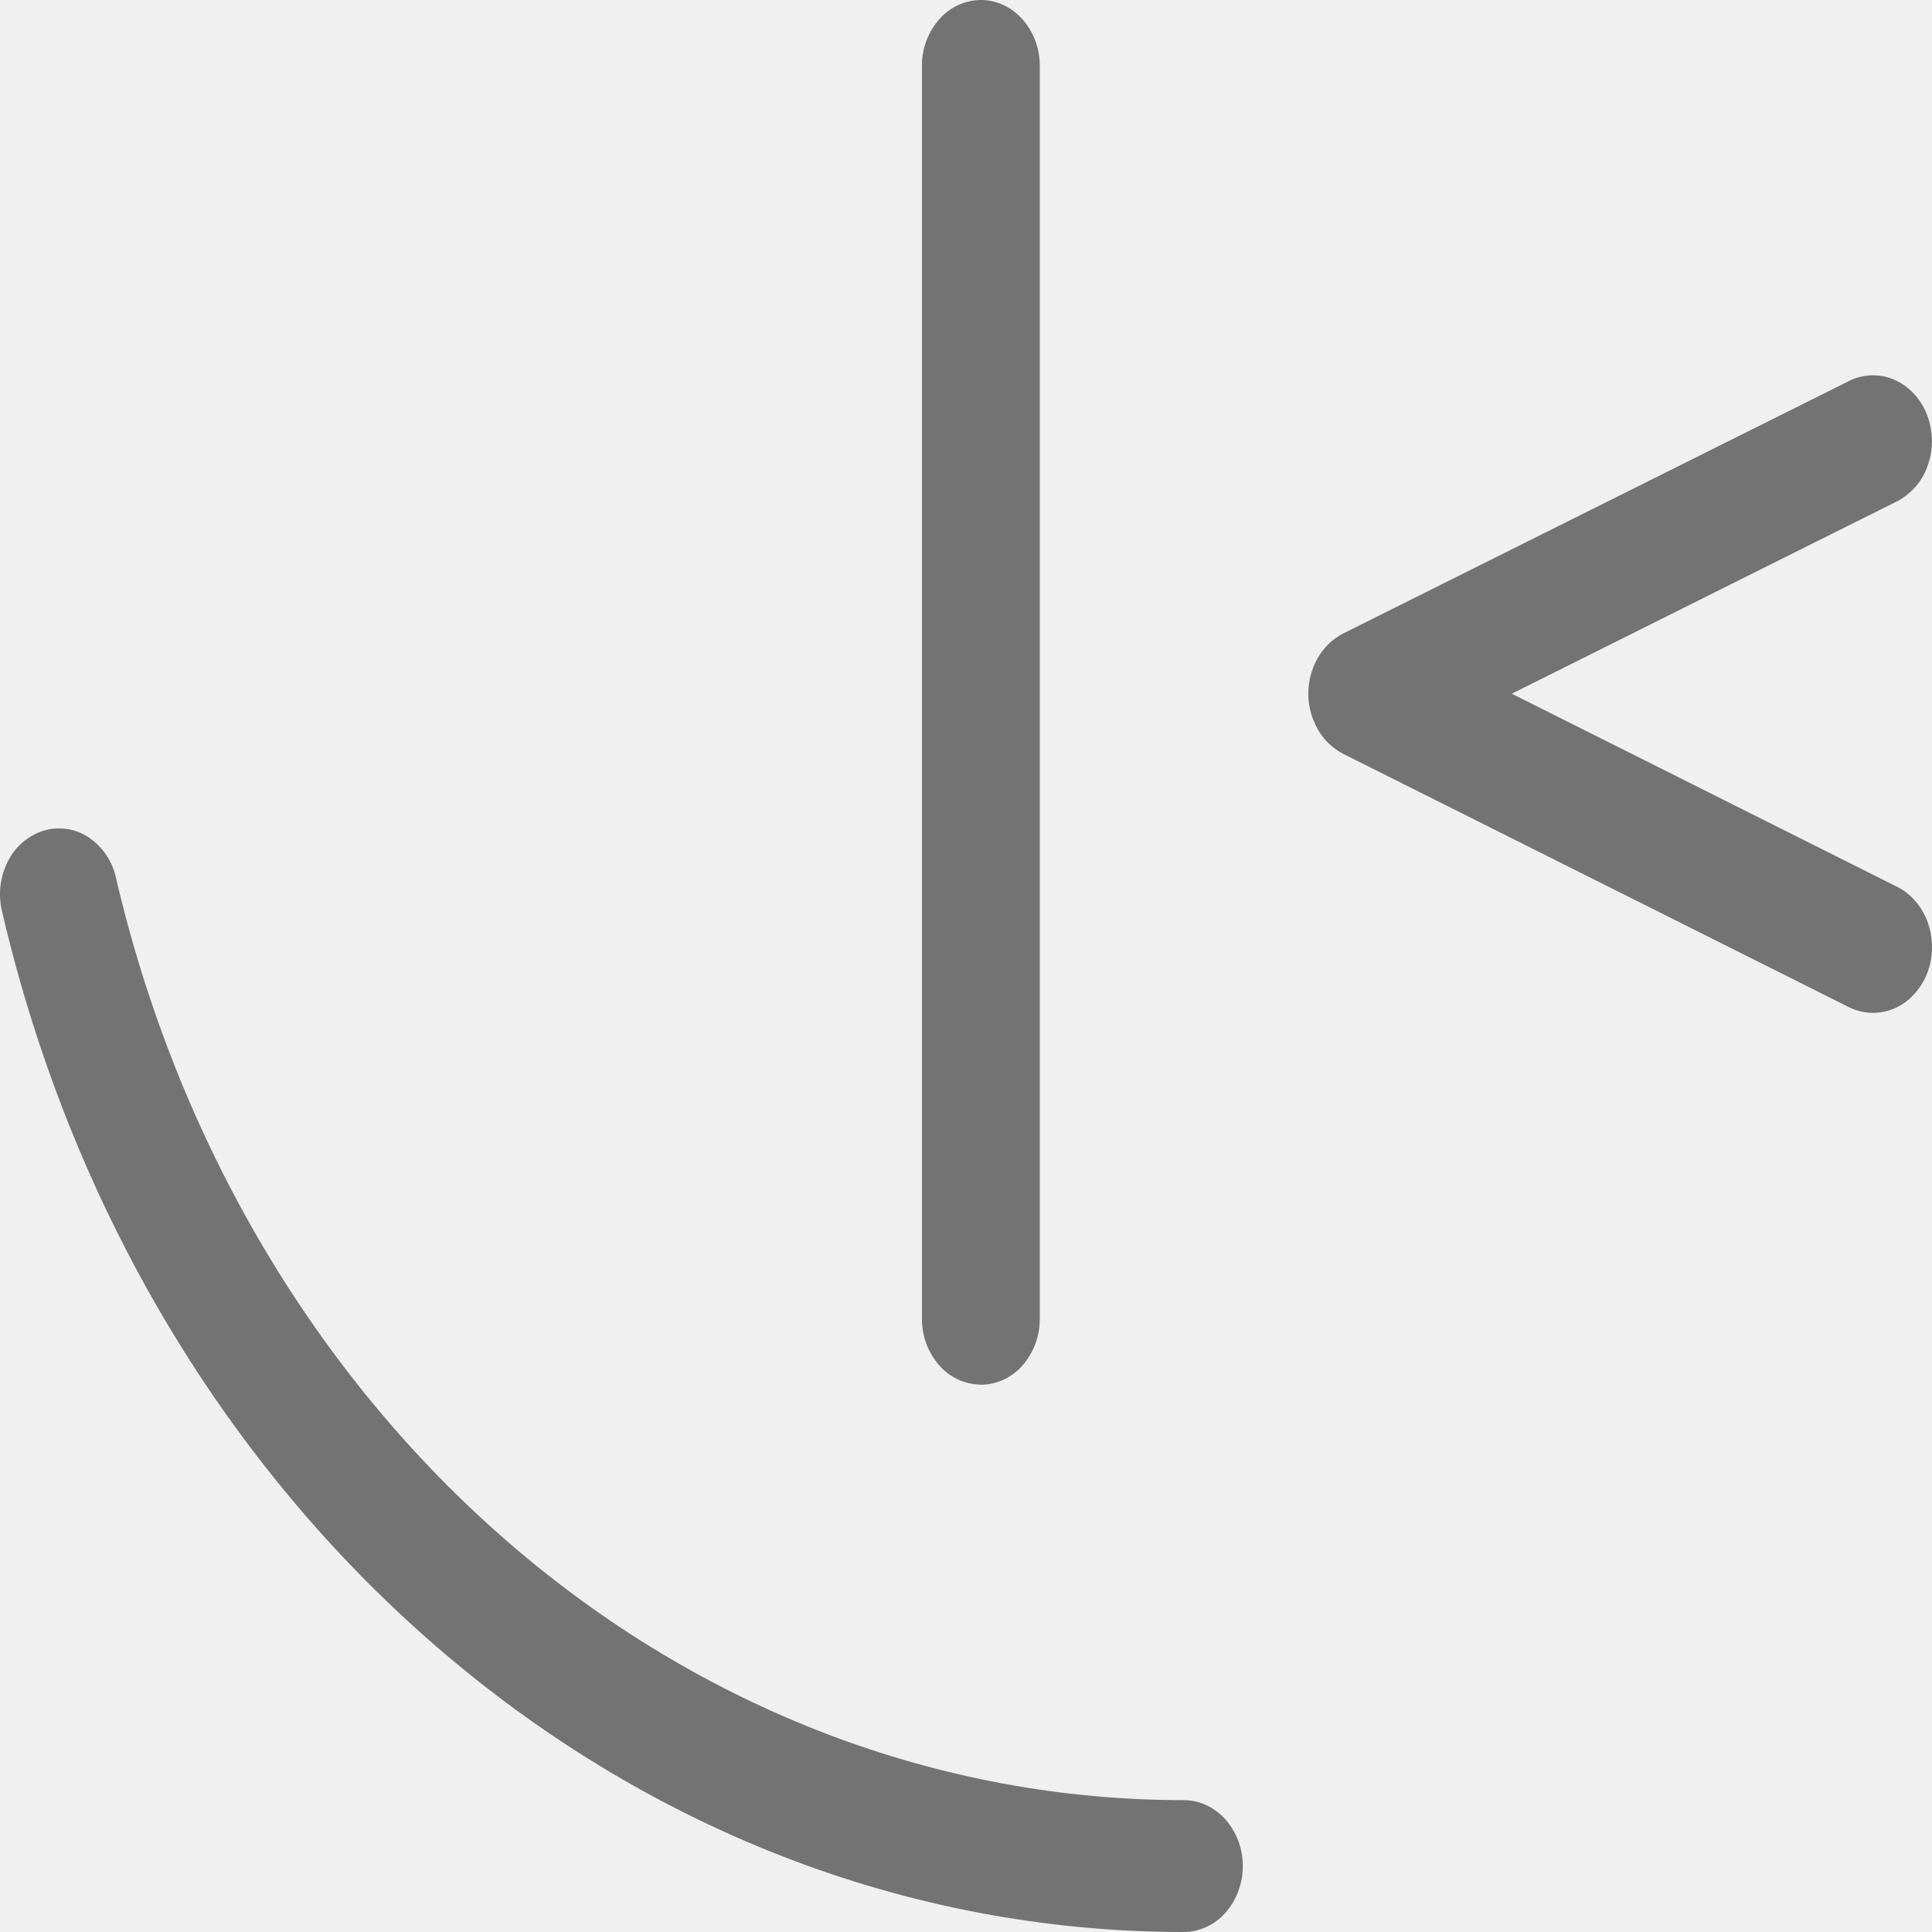
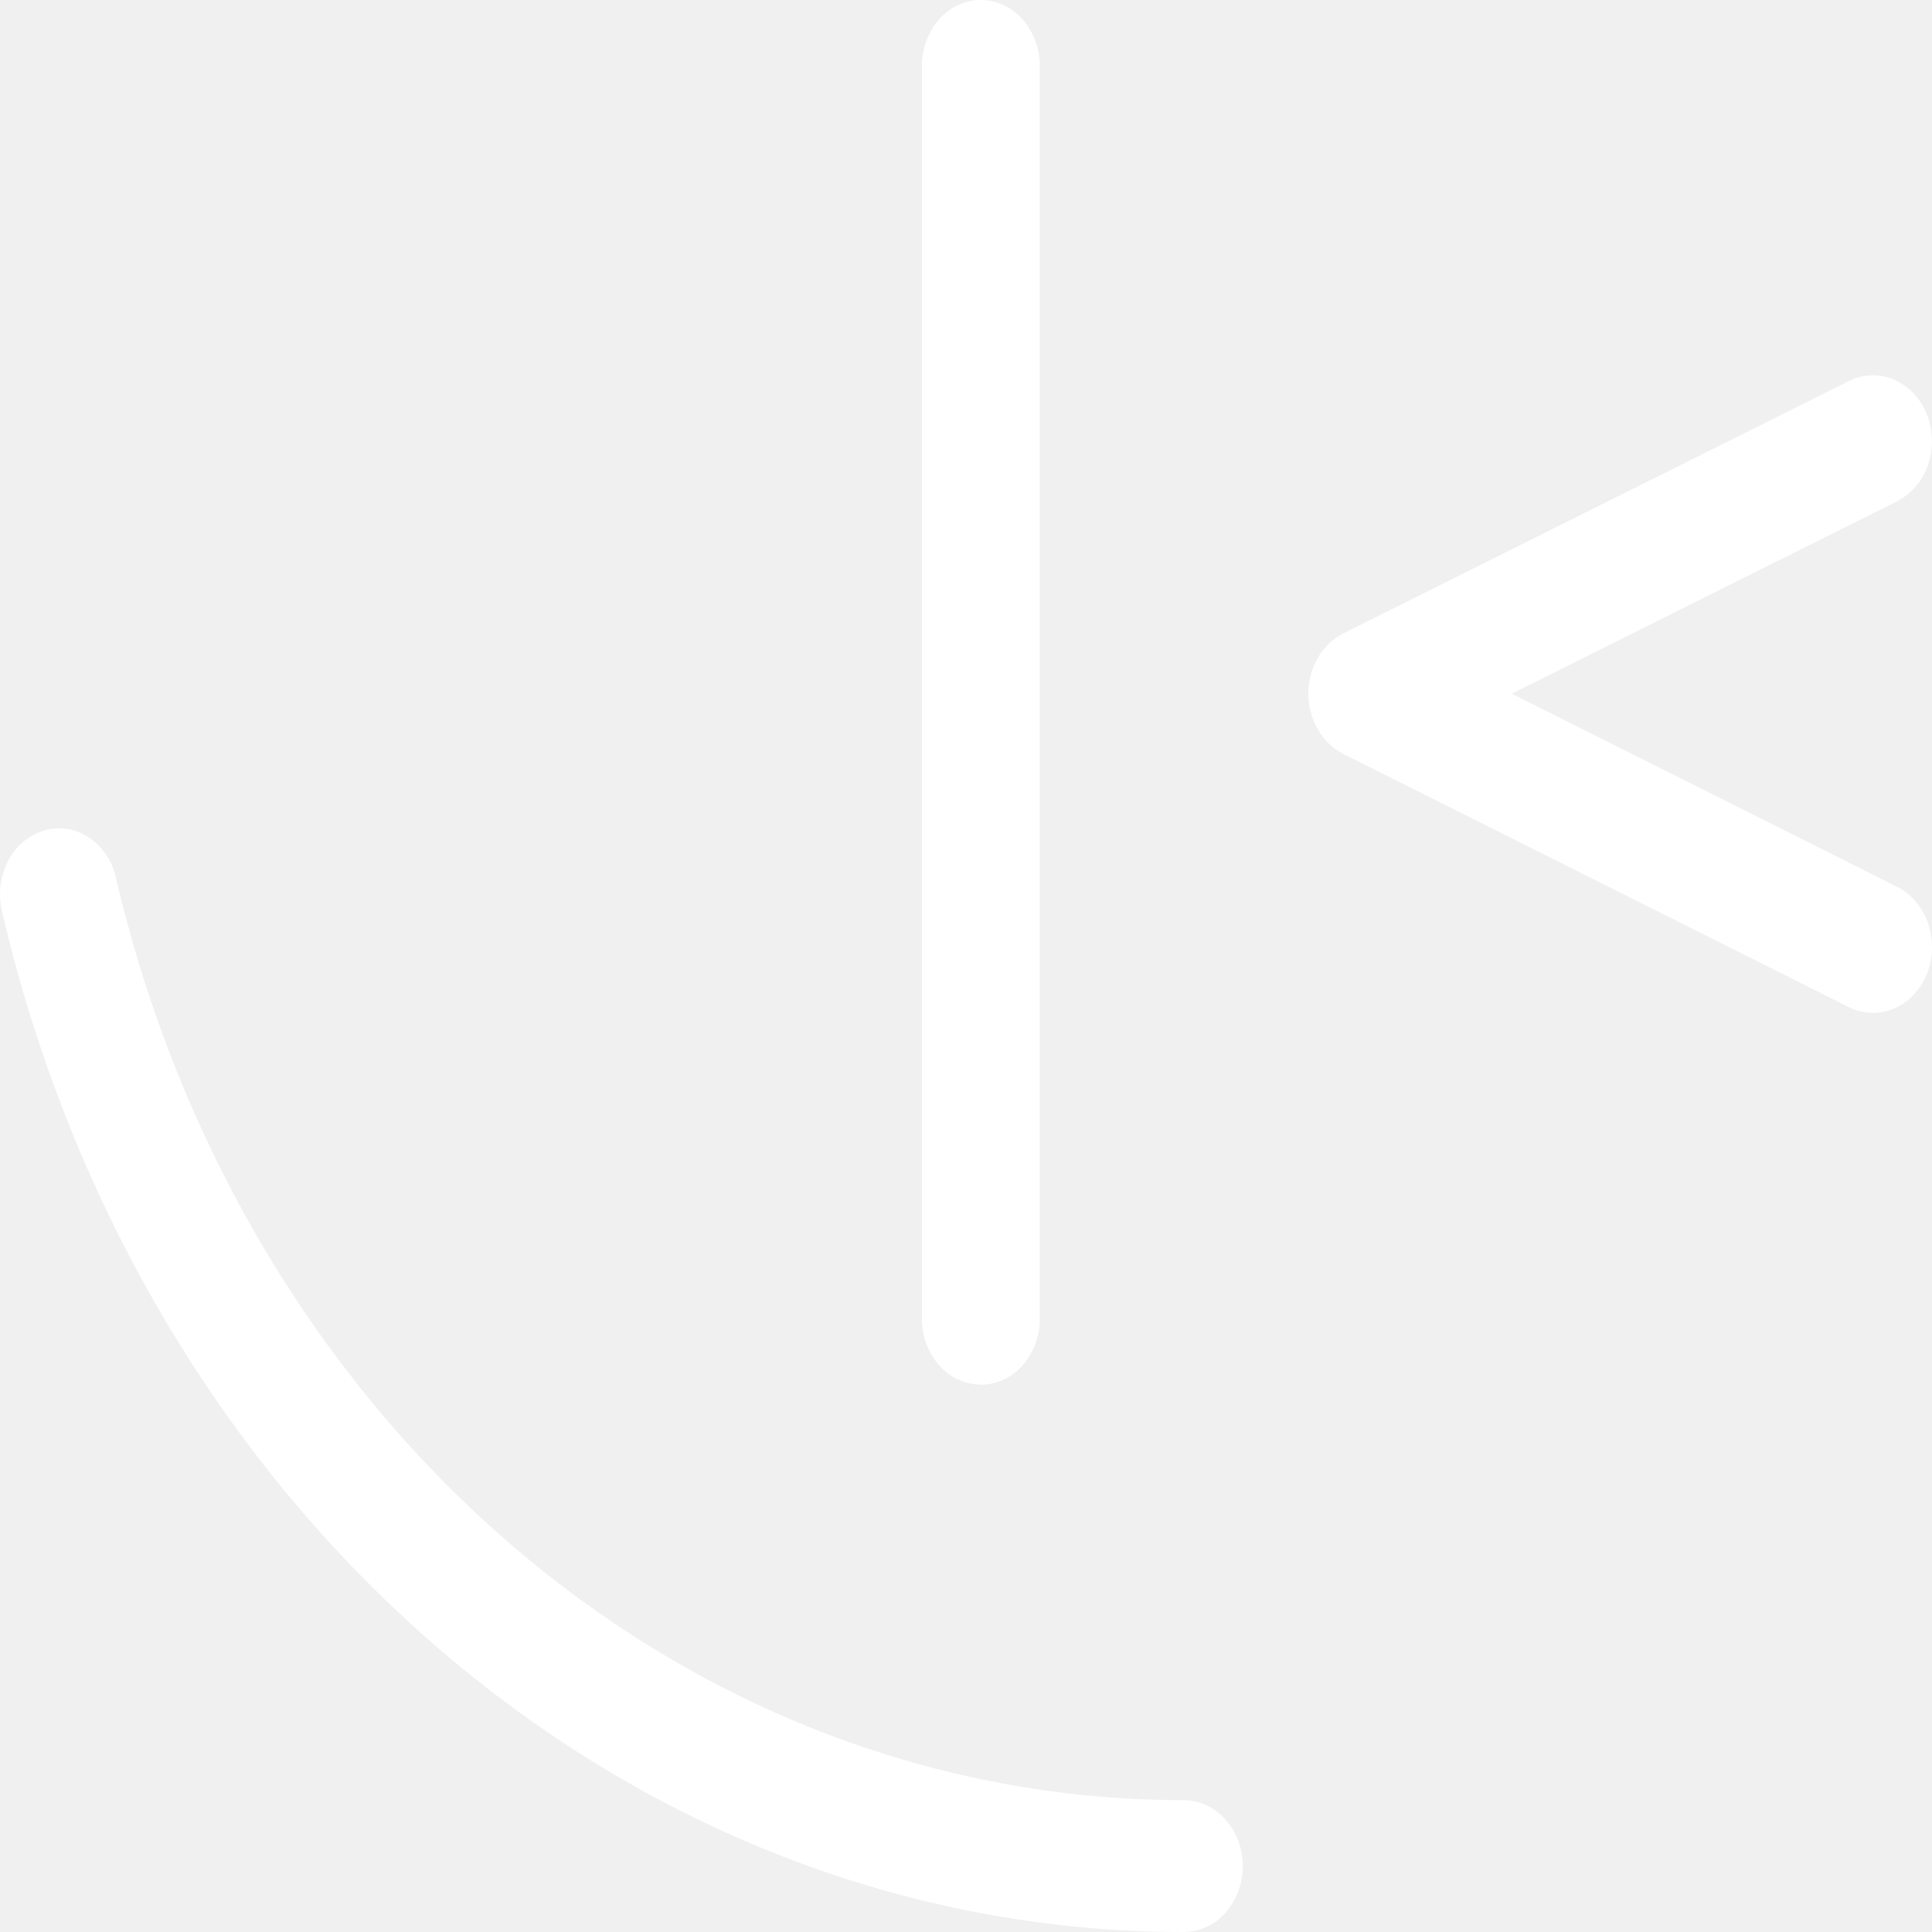
- <svg xmlns="http://www.w3.org/2000/svg" width="16" height="16" fill="none" viewBox="0 0 16 16">
-   <path fill="#737373" d="M15.512 8.388a.448.448 0 0 1-.2-.047l-4.188-2.098a.509.509 0 0 1-.21-.202.594.594 0 0 1 0-.593.509.509 0 0 1 .21-.202l4.189-2.091a.442.442 0 0 1 .373-.011c.12.052.219.155.271.287a.607.607 0 0 1 .01.418.527.527 0 0 1-.257.303l-3.19 1.593 3.191 1.599c.102.05.185.14.236.25.05.112.066.24.043.362a.559.559 0 0 1-.17.31.457.457 0 0 1-.308.122ZM9.804 16c-4.605 0-8.63-3.477-9.788-8.456a.602.602 0 0 1 .051-.414.498.498 0 0 1 .298-.252.443.443 0 0 1 .37.057.543.543 0 0 1 .225.333c.51 2.19 1.656 4.127 3.256 5.51 1.6 1.382 3.566 2.131 5.588 2.13.13 0 .253.058.345.16a.58.58 0 0 1 .143.386.58.58 0 0 1-.143.386.463.463 0 0 1-.345.16ZM8.123 11.467a.463.463 0 0 1-.345-.16.58.58 0 0 1-.143-.385V.546A.58.58 0 0 1 7.778.16.463.463 0 0 1 8.123 0c.13 0 .253.058.345.16a.58.58 0 0 1 .143.386v10.376a.58.58 0 0 1-.143.386.463.463 0 0 1-.345.16Z" />
+ <svg xmlns="http://www.w3.org/2000/svg" width="16" height="16" fill="white" viewBox="0 0 16 16">
+   <path fill="#FFFFFF" d="M15.512 8.388a.448.448 0 0 1-.2-.047l-4.188-2.098a.509.509 0 0 1-.21-.202.594.594 0 0 1 0-.593.509.509 0 0 1 .21-.202l4.189-2.091a.442.442 0 0 1 .373-.011c.12.052.219.155.271.287a.607.607 0 0 1 .01.418.527.527 0 0 1-.257.303l-3.19 1.593 3.191 1.599c.102.05.185.14.236.25.05.112.066.24.043.362a.559.559 0 0 1-.17.31.457.457 0 0 1-.308.122ZM9.804 16c-4.605 0-8.63-3.477-9.788-8.456a.602.602 0 0 1 .051-.414.498.498 0 0 1 .298-.252.443.443 0 0 1 .37.057.543.543 0 0 1 .225.333c.51 2.19 1.656 4.127 3.256 5.51 1.6 1.382 3.566 2.131 5.588 2.13.13 0 .253.058.345.16a.58.58 0 0 1 .143.386.58.58 0 0 1-.143.386.463.463 0 0 1-.345.16ZM8.123 11.467a.463.463 0 0 1-.345-.16.58.58 0 0 1-.143-.385V.546A.58.58 0 0 1 7.778.16.463.463 0 0 1 8.123 0c.13 0 .253.058.345.16a.58.58 0 0 1 .143.386v10.376a.58.58 0 0 1-.143.386.463.463 0 0 1-.345.16Z" />
</svg>
